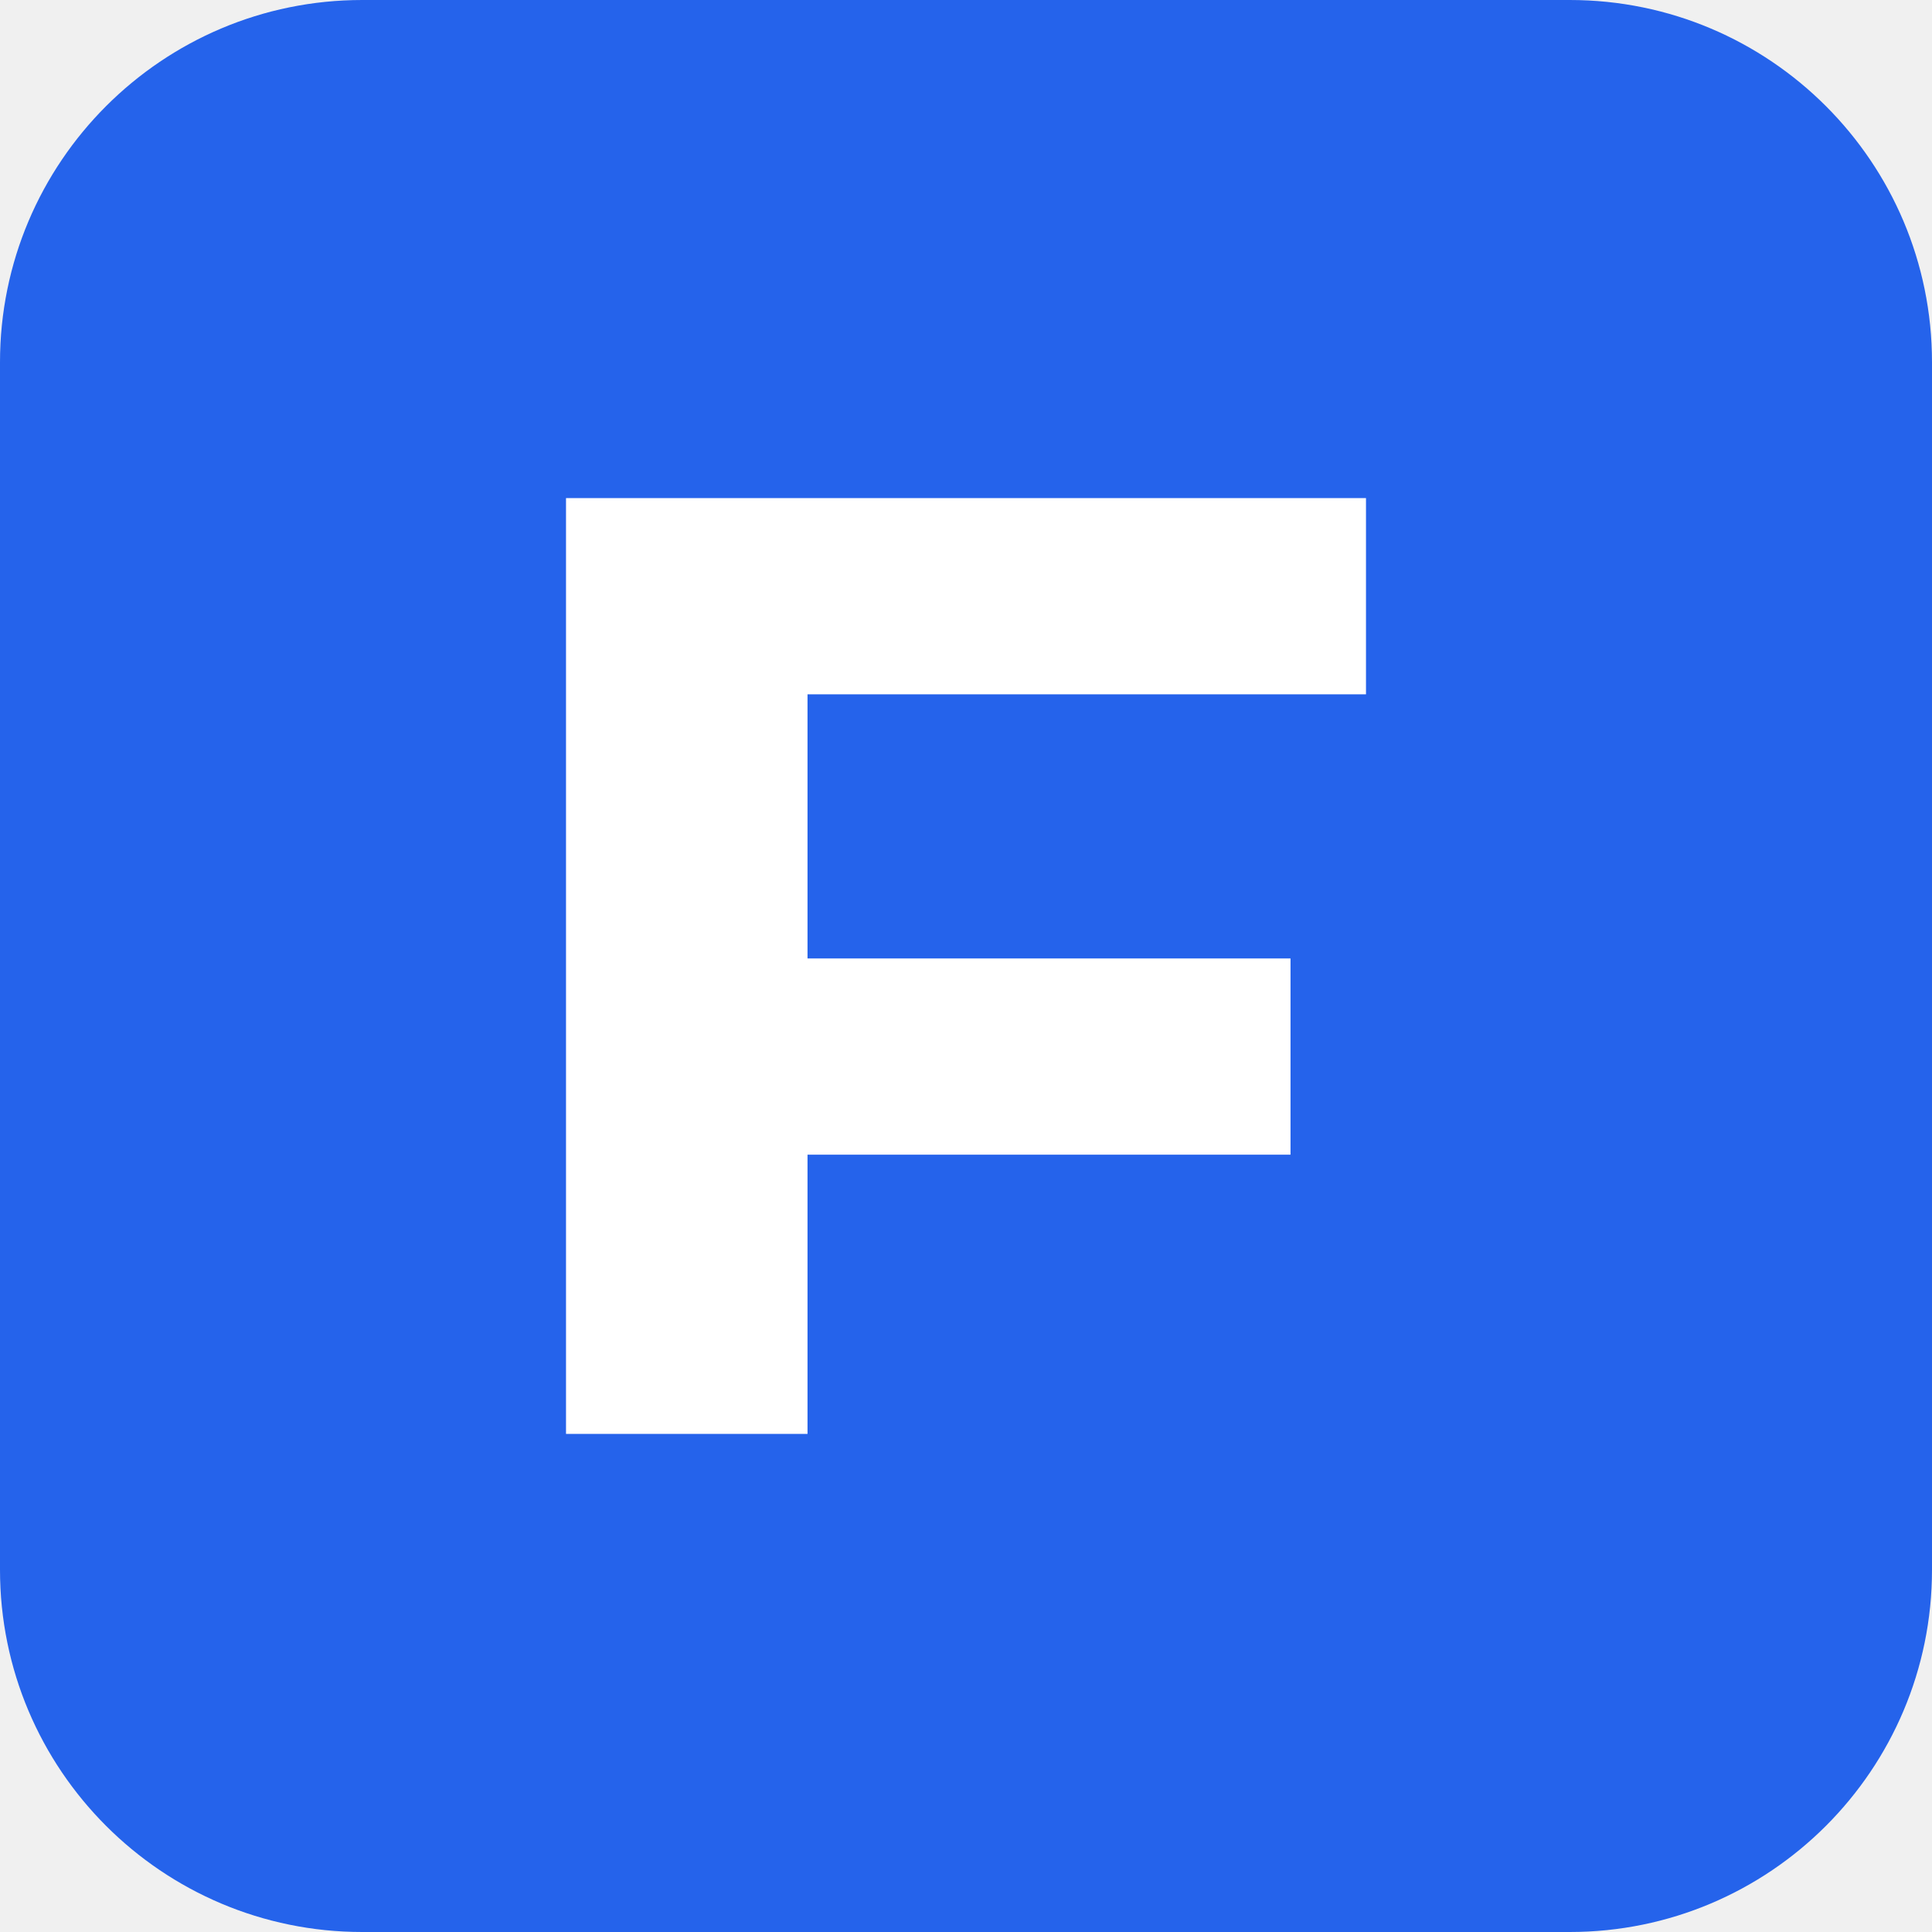
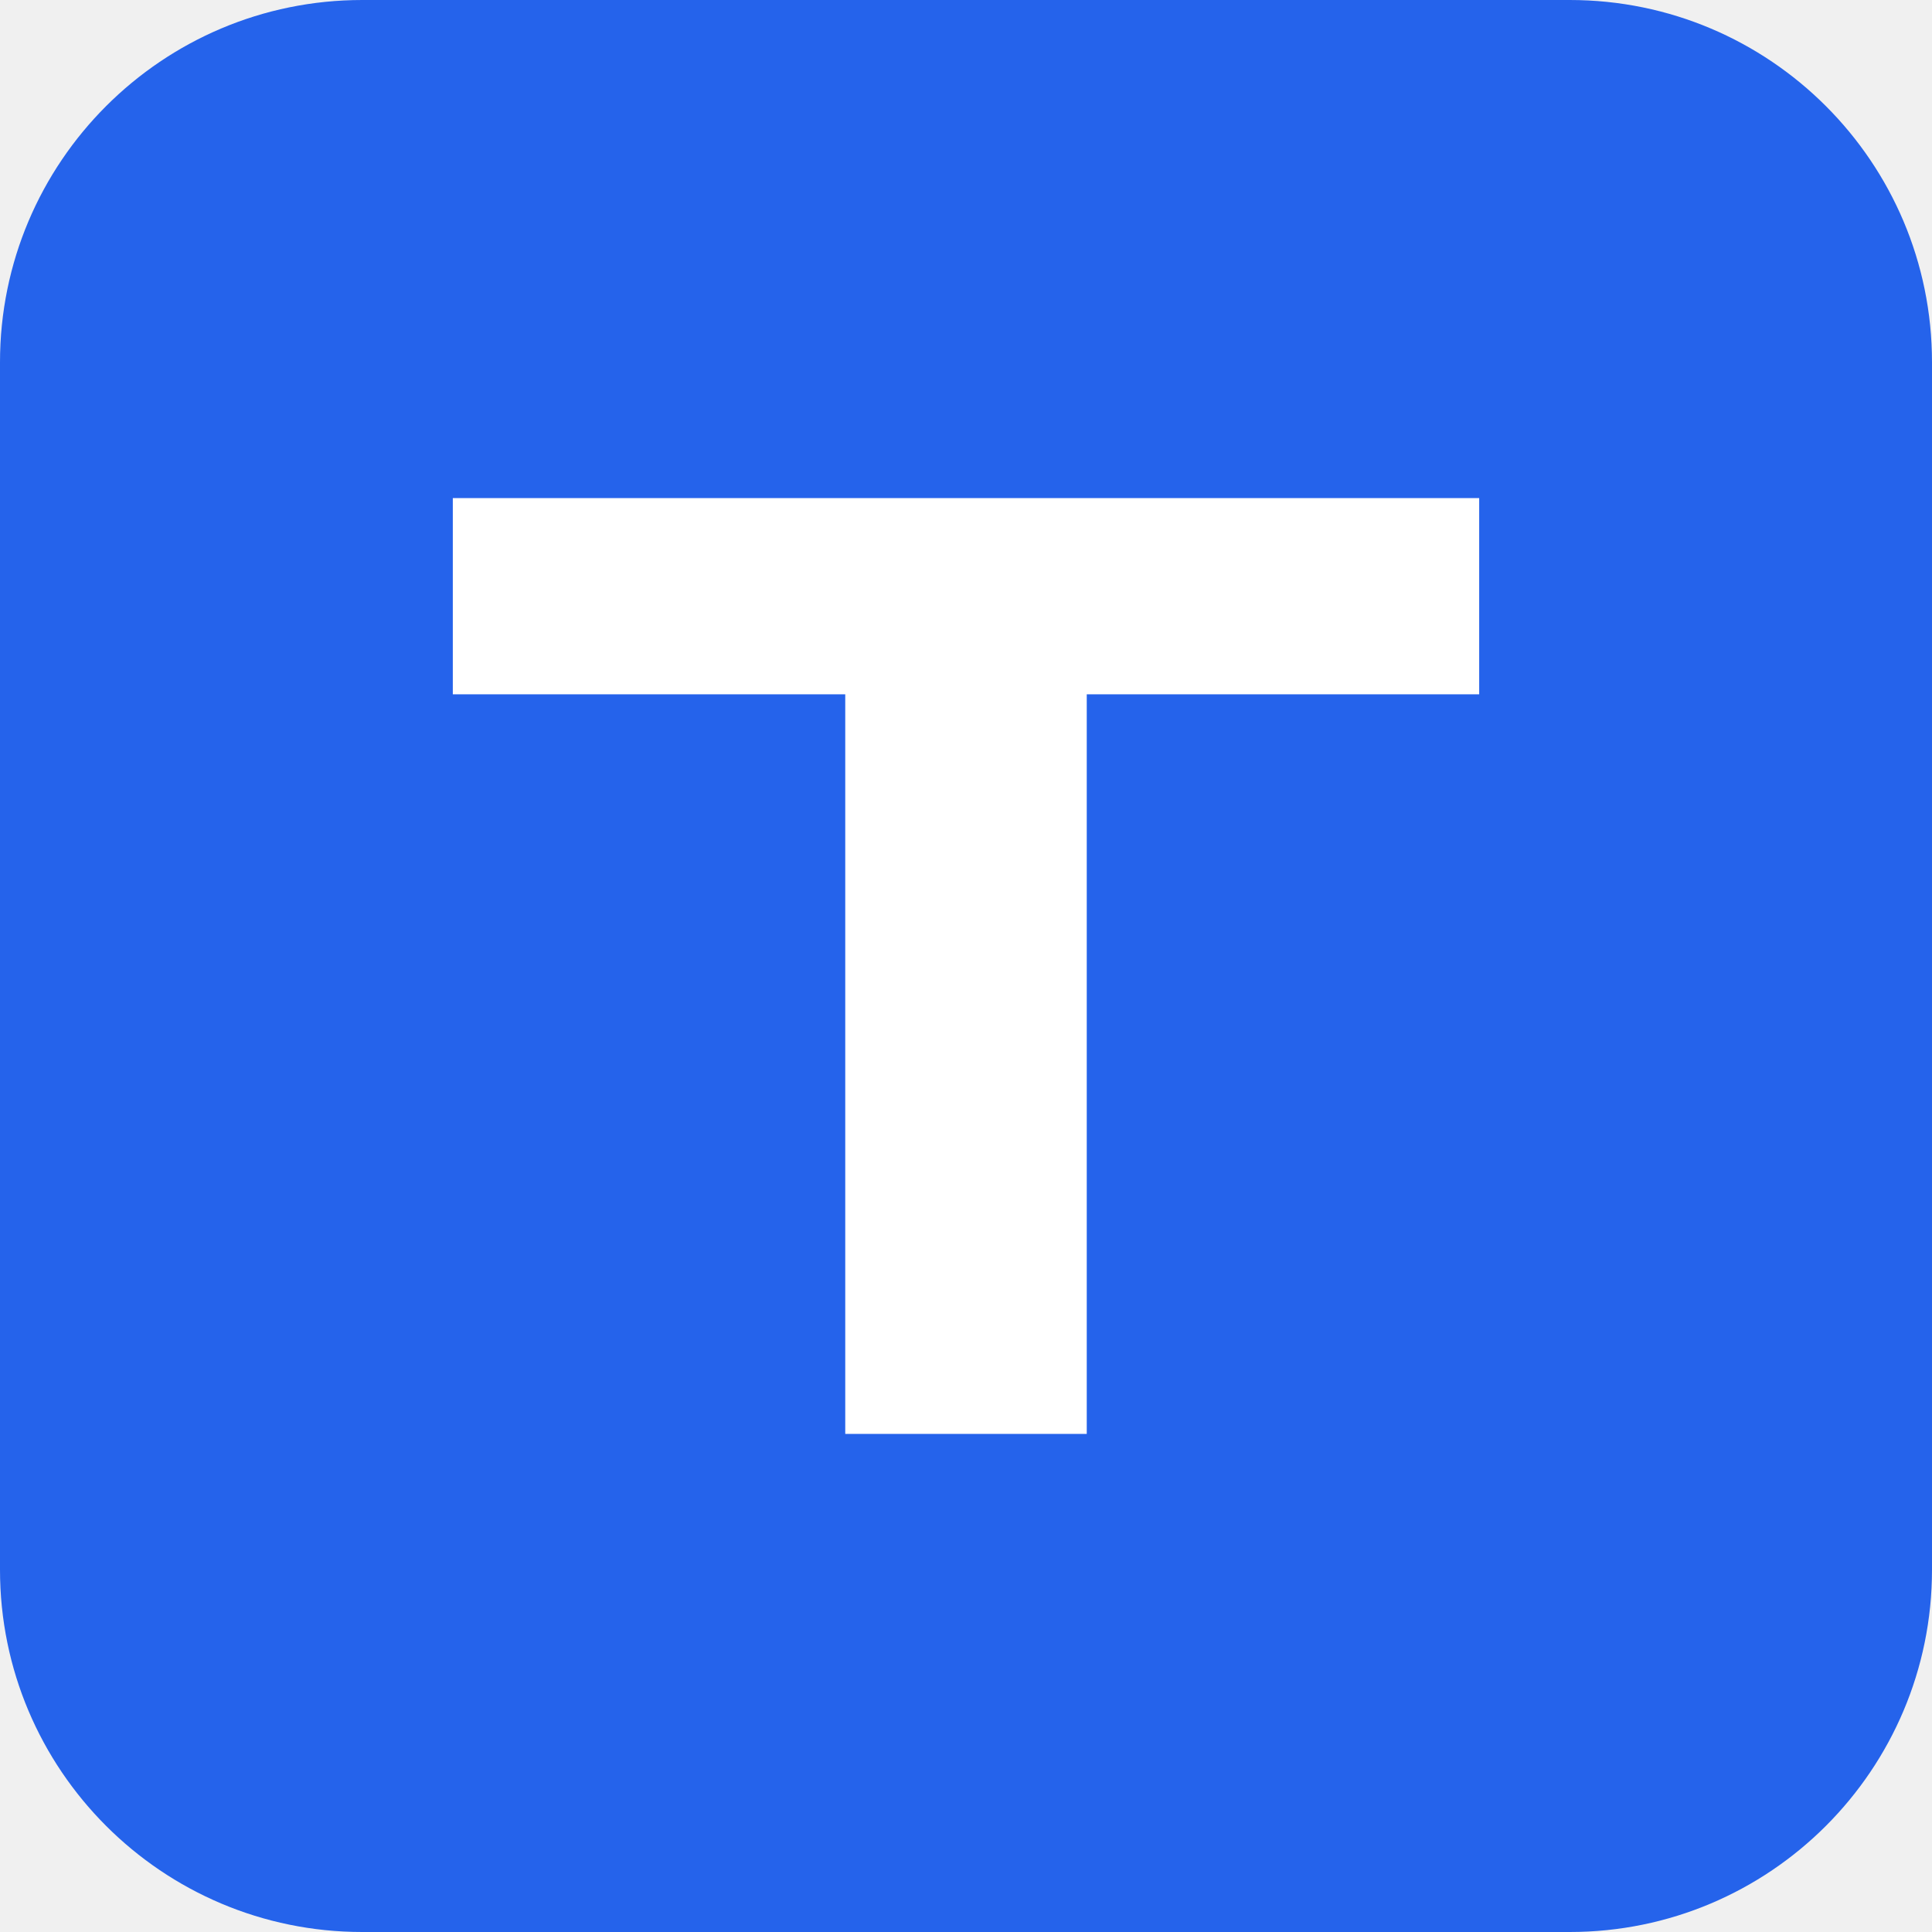
<svg xmlns="http://www.w3.org/2000/svg" width="512" height="512" viewBox="0 0 512 512">
  <rect width="512" height="512" rx="96" fill="#2563eb" />
-   <path d="M150 132h212v52H214v70h128v52H214v74h-64z" fill="#fff" />
+   <path d="M120 132h272v52H288v196h-64V184H120z" fill="#fff" />
</svg>
